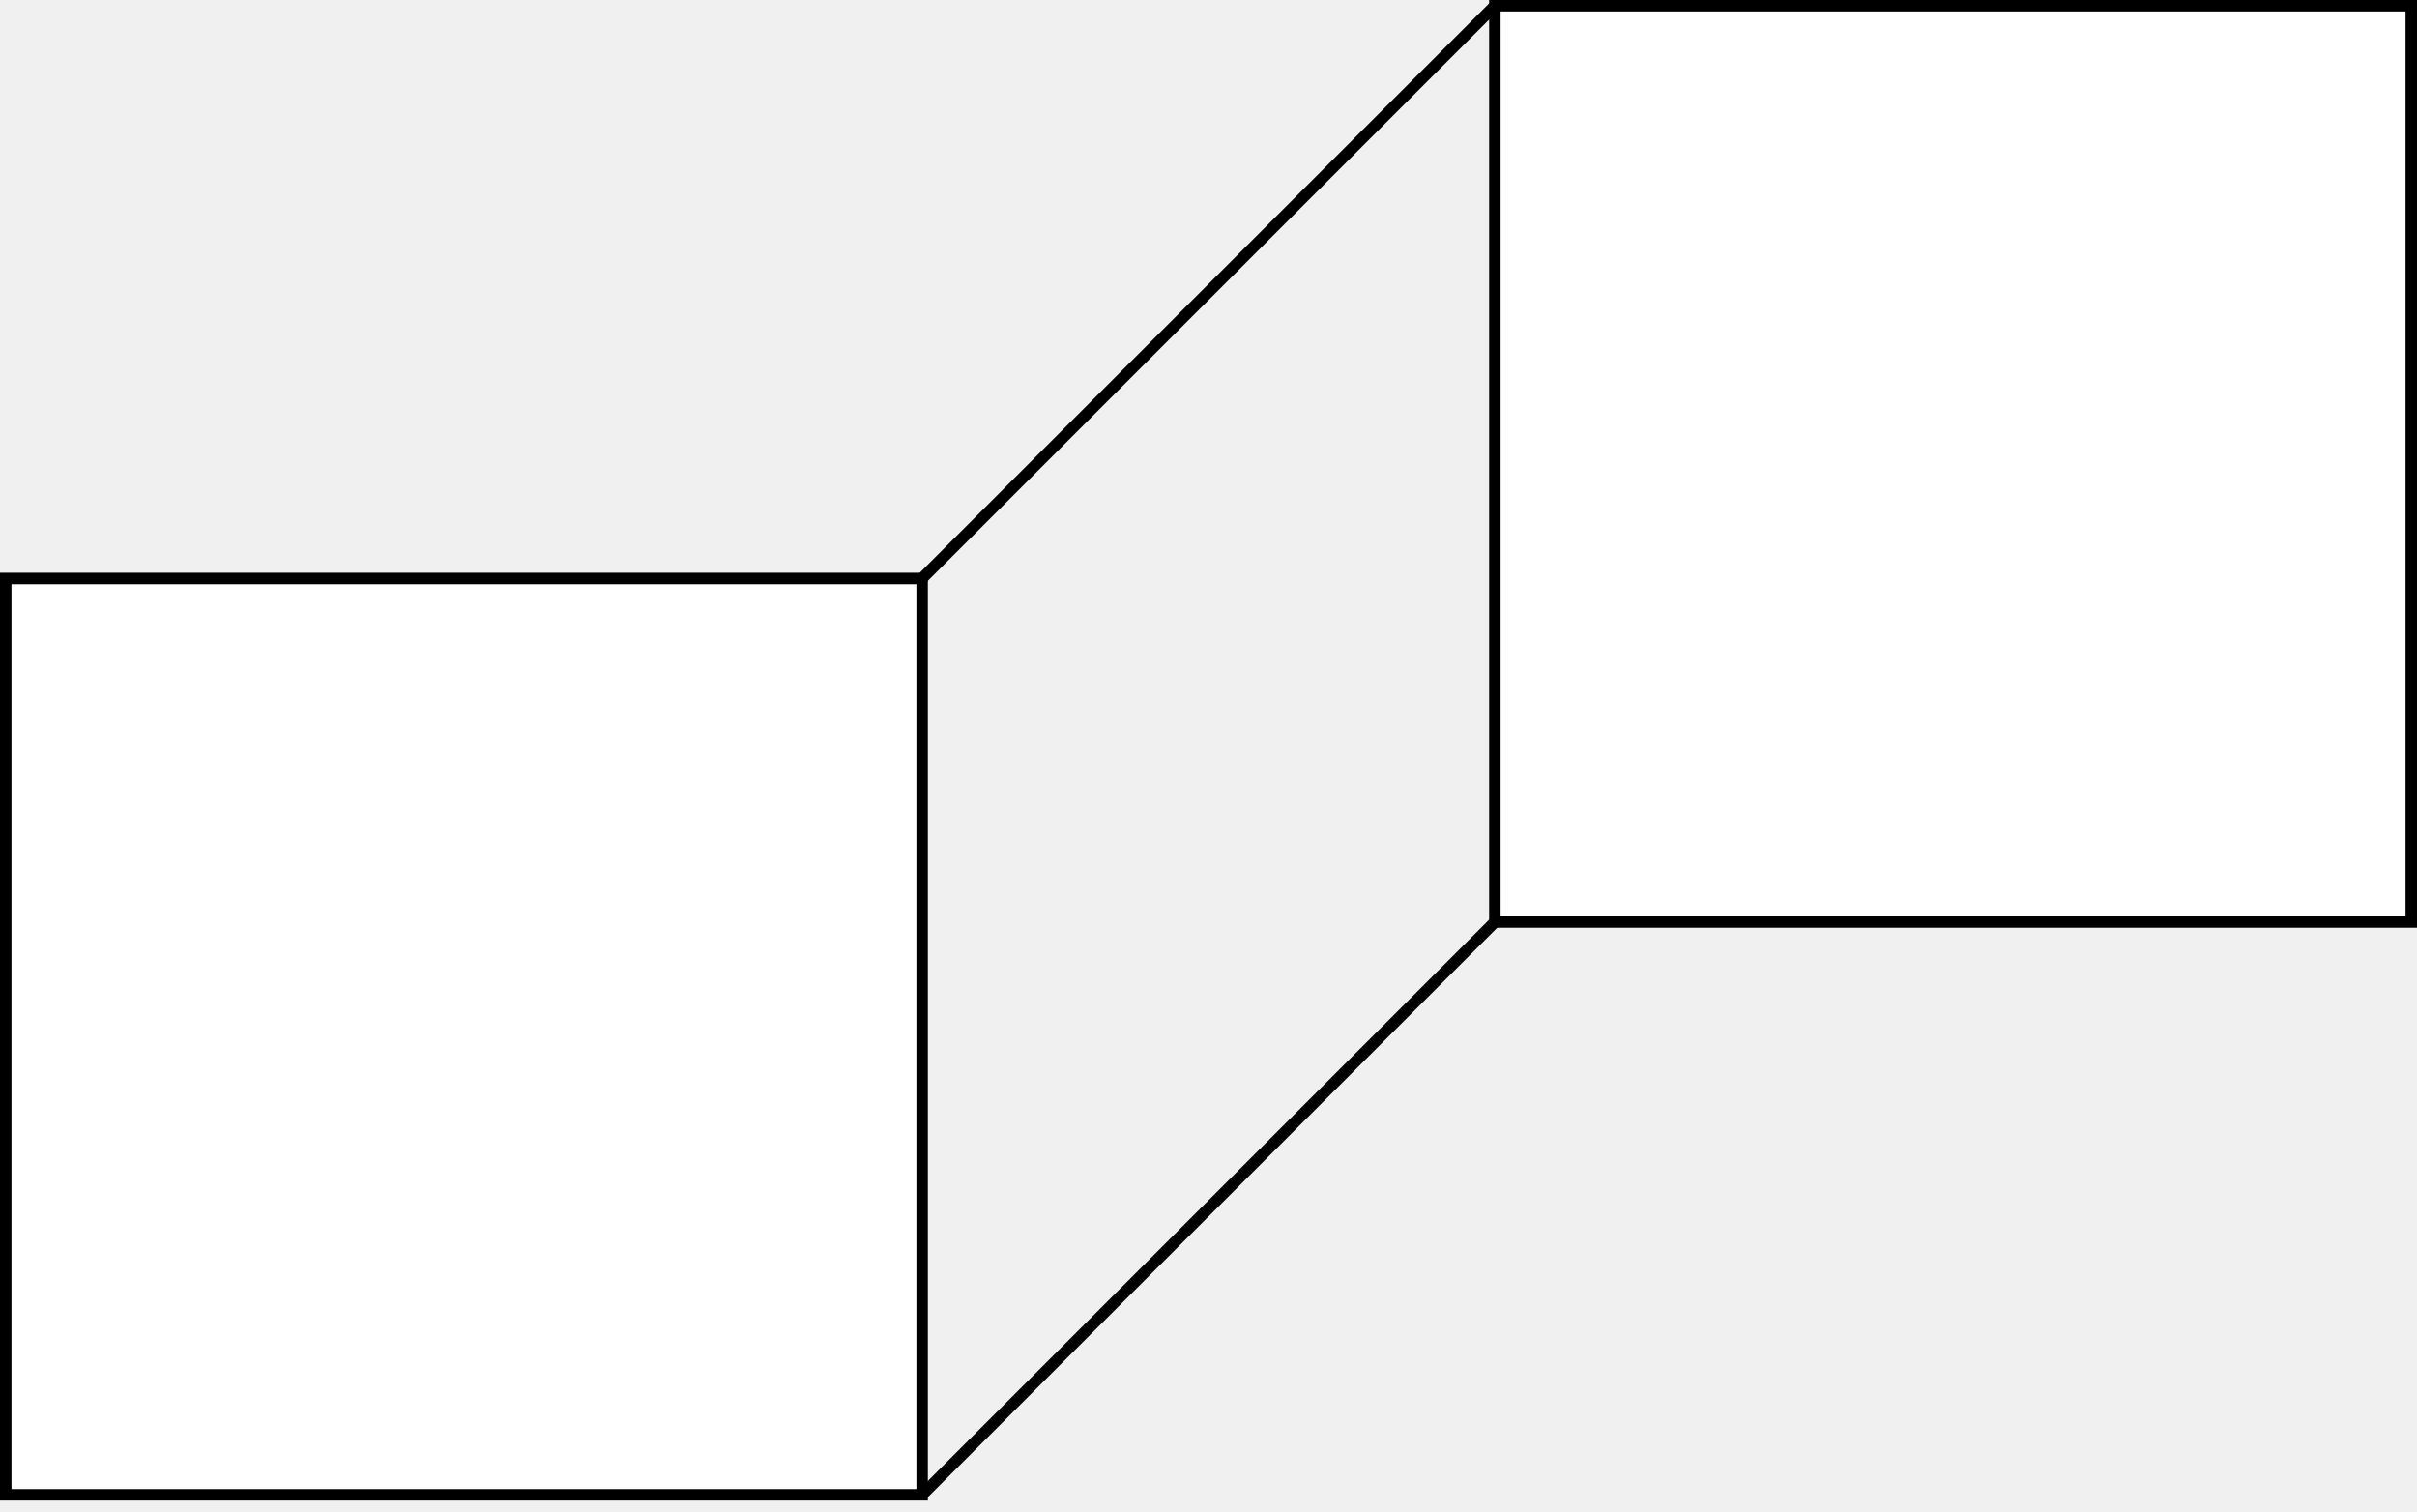
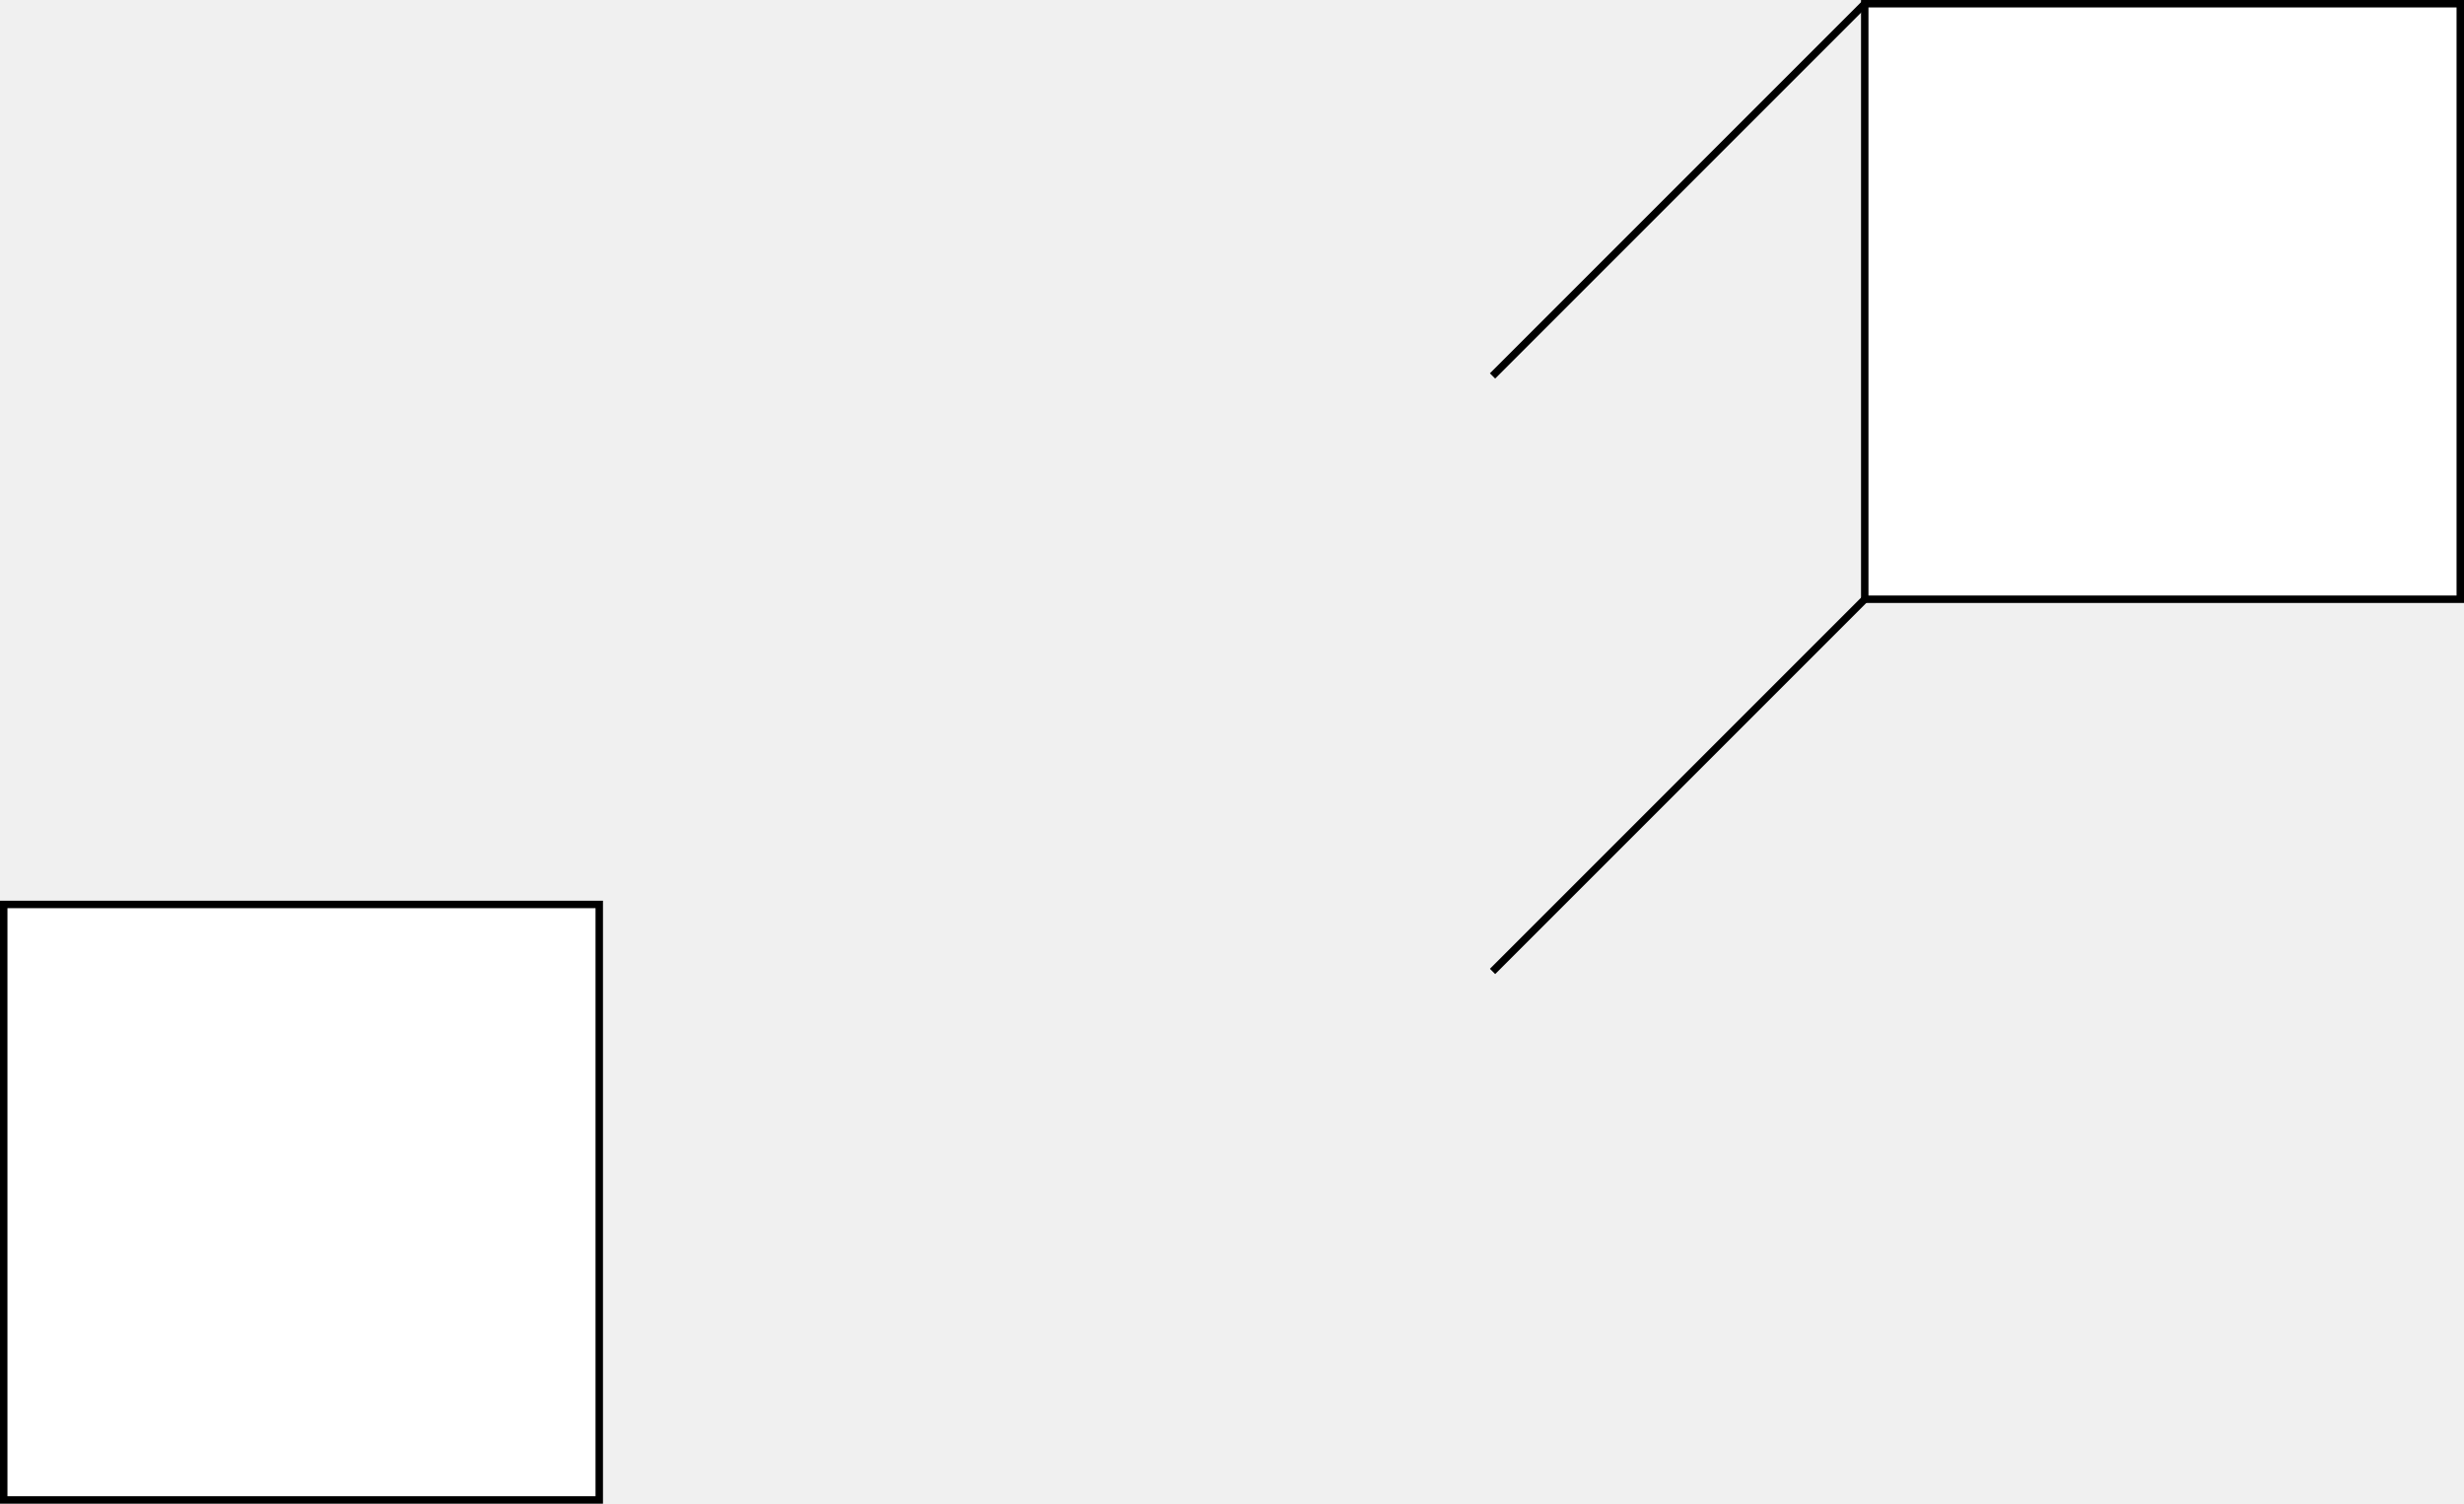
- <svg xmlns="http://www.w3.org/2000/svg" version="1.1" width="211px" height="132px" viewBox="-0.5 -0.5 211 132" content="&lt;mxfile host=&quot;app.diagrams.net&quot; modified=&quot;2021-09-30T17:29:21.336Z&quot; agent=&quot;5.0 (X11; Linux x86_64) AppleWebKit/537.36 (KHTML, like Gecko) Chrome/94.0.461.61 Safari/537.36&quot; etag=&quot;hHZ69FRokXufHF9Aixou&quot; version=&quot;15.3.7&quot; type=&quot;github&quot;&gt;&lt;diagram id=&quot;Ap-sFgGPLnxygUAm5CdN&quot; name=&quot;Page-1&quot;&gt;5VVba4MwFP41Pg40WW+Pa9d1dGwMCutz0FMNRBNiWu1+/eKSVDMru1DYYC+S83lyLt93jgZ4kdcrSUT2yBNgAQqTOsC3AUJjPNPPBjgaYDRBBkglTQwUtcCGvoIFQ4vuaQKl56g4Z4oKH4x5UUCsPIxIySvfbceZn1WQFHrAJiasj25pojKDTtGkxe+BppnLHI1twzlxzraTMiMJrzoQXgZ4ITlX5pTXC2ANd44Xc+9u4O2pMAmF+soFIfhLNdnOxZqKNXqYLZ9CfmWjHAjb24ZtseroGKgyqmAjSNzYlRY5wPNM5UxbkT6SUhjed7QGnWrer8slAamg7kC2zhXwHJQ8ahf7FoWWMzs0yE1R1ZHAumQd9h1GrOjpKXLLiz5Yar5BE/qTNGHs0xRNf5km/DlNUCQ3zVpqq+AF+CQNcgKJt6V9Rjodj8507DAJjCh68Hf7HA02wzOnupJ2LqcDc+lClHwvY7C3urv4IdCgci6QIjIF1Qv0rsqp7Z8Ldf3PhMLRhYRC40sJpc3222/c2x8oXr4B&lt;/diagram&gt;&lt;/mxfile&gt;" resource="https://app.diagrams.net/#Hmikee-AI%2FBlockchain-101%2Fmain%2Fdemo.svg">
+ <svg xmlns="http://www.w3.org/2000/svg" version="1.1" width="331px" height="202px" viewBox="-0.5 -0.5 331 202" content="&lt;mxfile host=&quot;app.diagrams.net&quot; modified=&quot;2021-09-30T17:29:25.414Z&quot; agent=&quot;5.0 (X11; Linux x86_64) AppleWebKit/537.36 (KHTML, like Gecko) Chrome/94.0.461.61 Safari/537.36&quot; etag=&quot;3k5CIdTc5SbUXlyFdppv&quot; version=&quot;15.3.7&quot; type=&quot;github&quot;&gt;&lt;diagram id=&quot;Ap-sFgGPLnxygUAm5CdN&quot; name=&quot;Page-1&quot;&gt;5ZVba8MgFMc/TR4Hja63x7XrOjo2BoX1WeJpIpgoxjbpPv3M1CYuLbtQ2GAvQf8ez+V31ER4ntdLRWT2KCjwCA1oHeHbCKERnppvIxysMBwjK6SKUSvFrbBmr+DEgVN3jEIZGGohuGYyFBNRFJDoQCNKiSo02woeRpUkhZ6wTgjvqxtGdWbVCRq3+j2wNPOR45ErOCfe2FVSZoSKqiPhRYTnSghtR3k9B96w81zsvrszq8fEFBT6KxukFC/VeDOTKyZX6GG6eBqIK+dlT/jOFeyS1QdPoMqYhrUkSTOvTJMjPMt0zs0sNkNSSst9y2owoWb9vHwQUBrqjuTyXILIQauDMXGrE4fMnRnsD0PV6YCTsg58rxHX8/TouMViBo7MNyihP0kJ4xBTPJn+Lib8OSYo6E1zK82sEAWEkM4yARpc0j6RTsXDExV7TQEnmu3Dq30Kg4vwLJjJ5Aj847lE/nHzLkqxUwm4Xd2r+MHR2c55R5qoFHTP0XtXjmX/vFHX/6xROL5Qo9DoUo0y0/bpt+bt/xMv3gA=&lt;/diagram&gt;&lt;/mxfile&gt;" resource="https://app.diagrams.net/#Hmikee-AI%2FBlockchain-101%2Fmain%2Fdemo.svg">
  <defs />
  <g>
-     <rect x="0" y="50" width="80" height="80" fill="#ffffff" stroke="#000000" pointer-events="all" />
-     <rect x="130" y="0" width="80" height="80" fill="#ffffff" stroke="#000000" pointer-events="all" />
-     <path d="M 80 50 L 130 0" fill="none" stroke="#000000" stroke-miterlimit="10" pointer-events="stroke" />
-     <path d="M 80 130 L 130 80" fill="none" stroke="#000000" stroke-miterlimit="10" pointer-events="stroke" />
+     <rect x="0" y="121" width="80" height="80" fill="#ffffff" stroke="#000000" pointer-events="all" />
+     <rect x="250" y="0" width="80" height="80" fill="#ffffff" stroke="#000000" pointer-events="all" />
+     <path d="M 200 50 L 250 0" fill="none" stroke="#000000" stroke-miterlimit="10" pointer-events="stroke" />
+     <path d="M 200 130 L 250 80" fill="none" stroke="#000000" stroke-miterlimit="10" pointer-events="stroke" />
  </g>
</svg>
